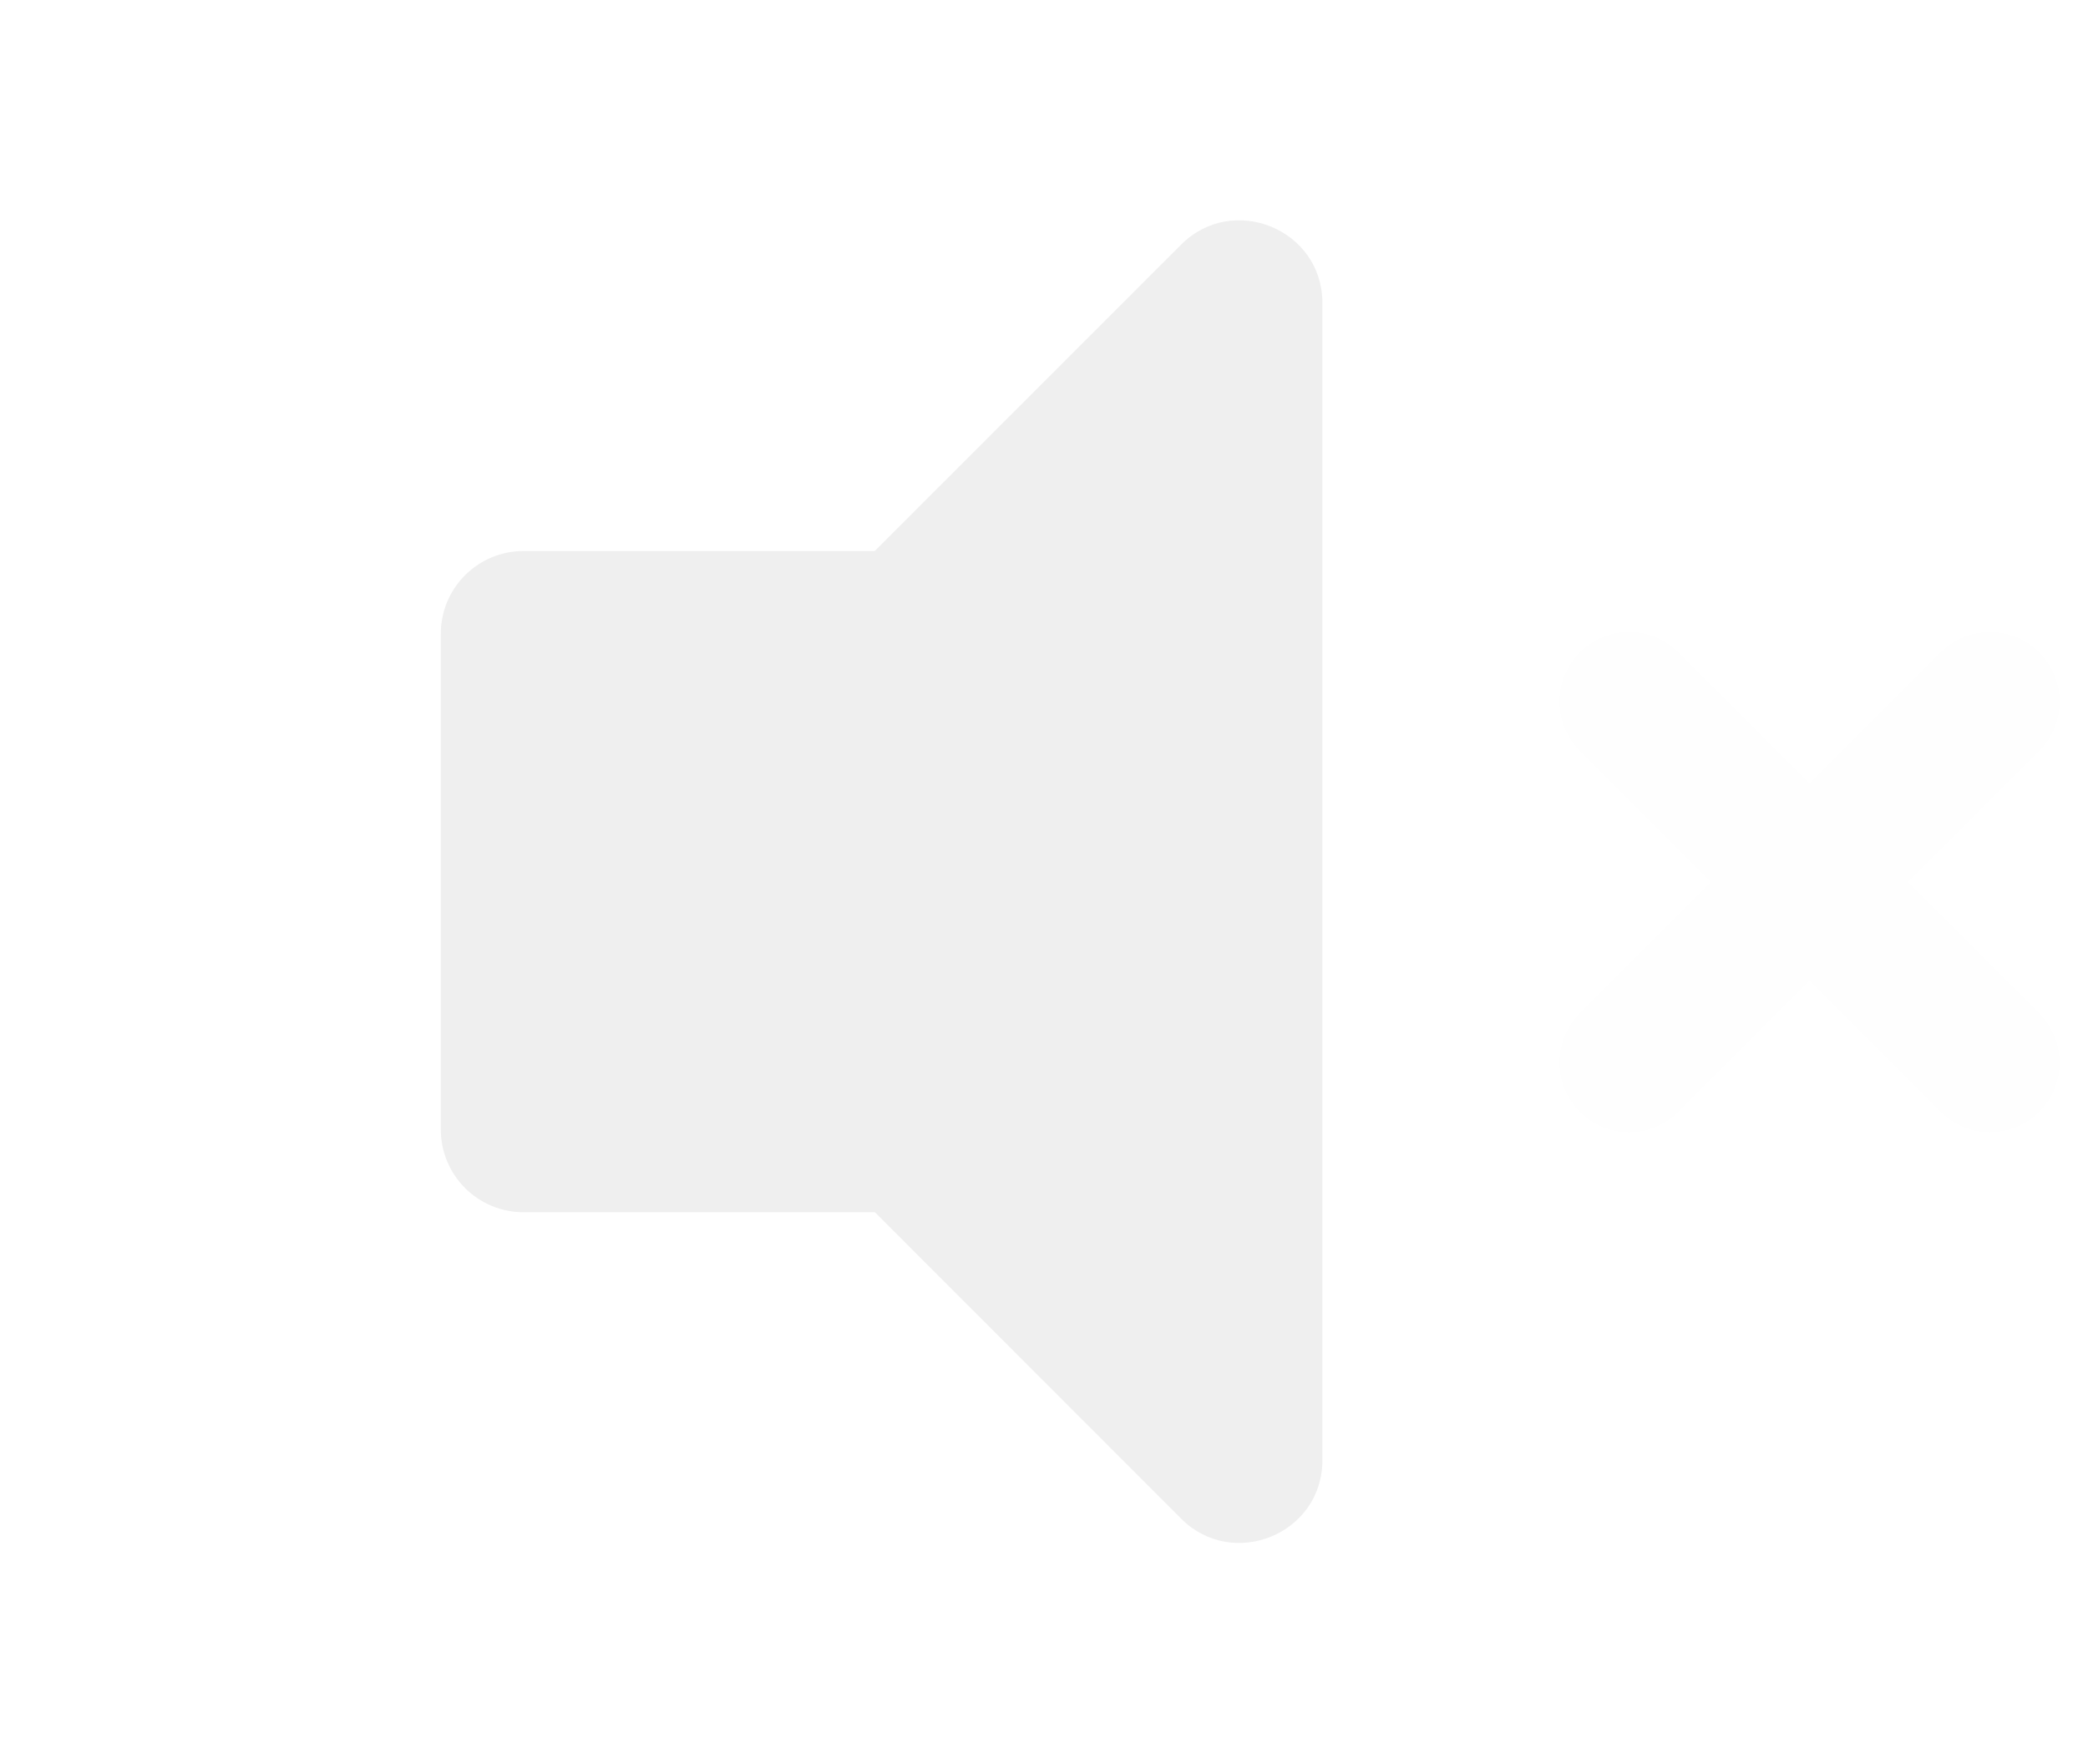
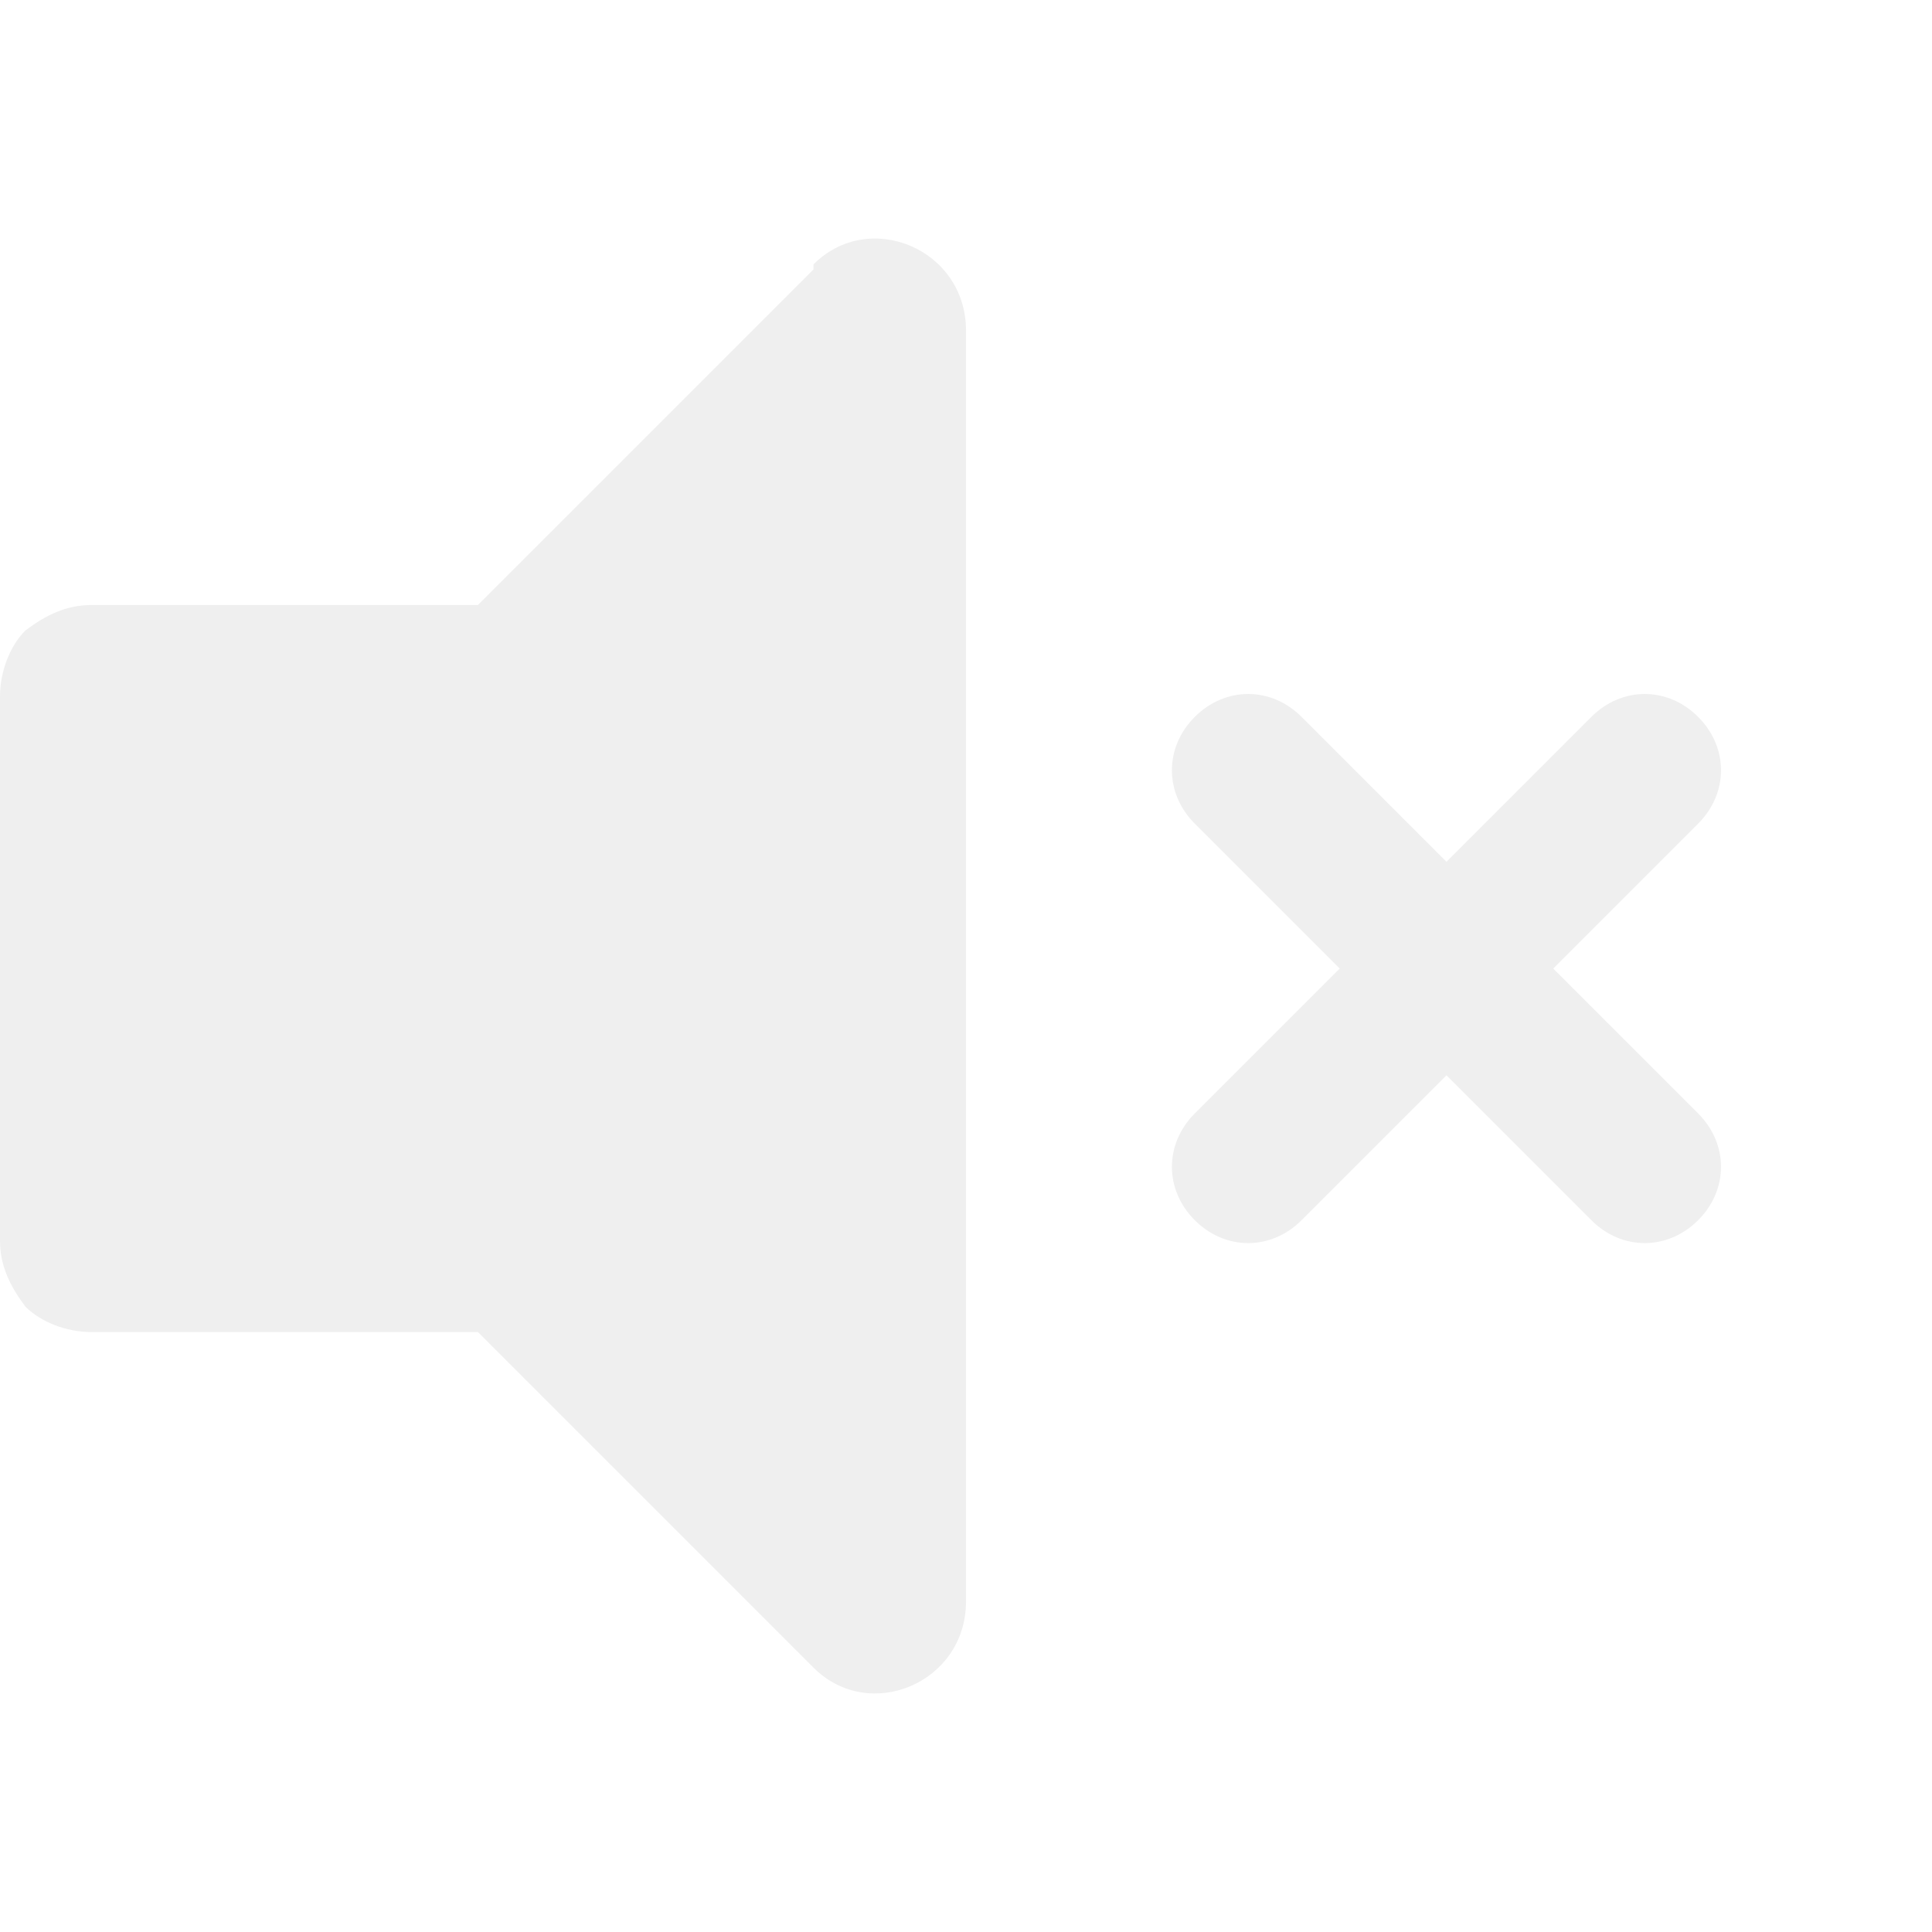
- <svg xmlns="http://www.w3.org/2000/svg" width="45" height="38" viewBox="0 0 45 38" fill="none">
-   <path d="M25.457 5.27L18.852 11.875H11.281C10.809 11.875 10.356 12.063 10.022 12.397C9.688 12.731 9.5 13.184 9.5 13.656V24.344C9.5 24.816 9.688 25.269 10.022 25.603C10.356 25.937 10.809 26.125 11.281 26.125H18.856L25.457 32.73C26.57 33.844 28.5 33.062 28.5 31.469V6.531C28.5 4.938 26.57 4.156 25.457 5.27Z" fill="#EFEFEF" />
-   <rect x="35.109" y="13" width="14" height="3" rx="1.5" transform="rotate(45 35.1094 13)" fill="#FEFEFE" />
-   <rect x="45.009" y="15.121" width="14" height="3" rx="1.5" transform="rotate(135 45.0088 15.1213)" fill="#FEFEFE" />
+ <svg xmlns="http://www.w3.org/2000/svg" id="Layer_1" version="1.1" viewBox="0 0 38 38">
+   <defs>
+     <style>
+       .st0 {
+         fill: #efefef;
+       }
+     </style>
+   </defs>
+   <path class="st0" d="M16,5.3l-6.6,6.6H1.8c-.5,0-.9.2-1.3.5-.3.3-.5.8-.5,1.3v10.7c0,.5.2.9.5,1.3.3.3.8.5,1.3.5h7.6l6.6,6.6c1.1,1.1,3,.3,3-1.3V6.5c0-1.6-1.9-2.4-3-1.3Z" />
+   <path class="st0" d="M25.6,14.1l7.8,7.8c.6.6.6,1.5,0,2.1h0c-.6.6-1.5.6-2.1,0l-7.8-7.8c-.6-.6-.6-1.5,0-2.1h0c.6-.6,1.5-.6,2.1,0Z" />
+   <path class="st0" d="M33.4,16.2l-7.8,7.8c-.6.6-1.5.6-2.1,0h0c-.6-.6-.6-1.5,0-2.1l7.8-7.8c.6-.6,1.5-.6,2.1,0h0c.6.6.6,1.5,0,2.1Z" />
</svg>
